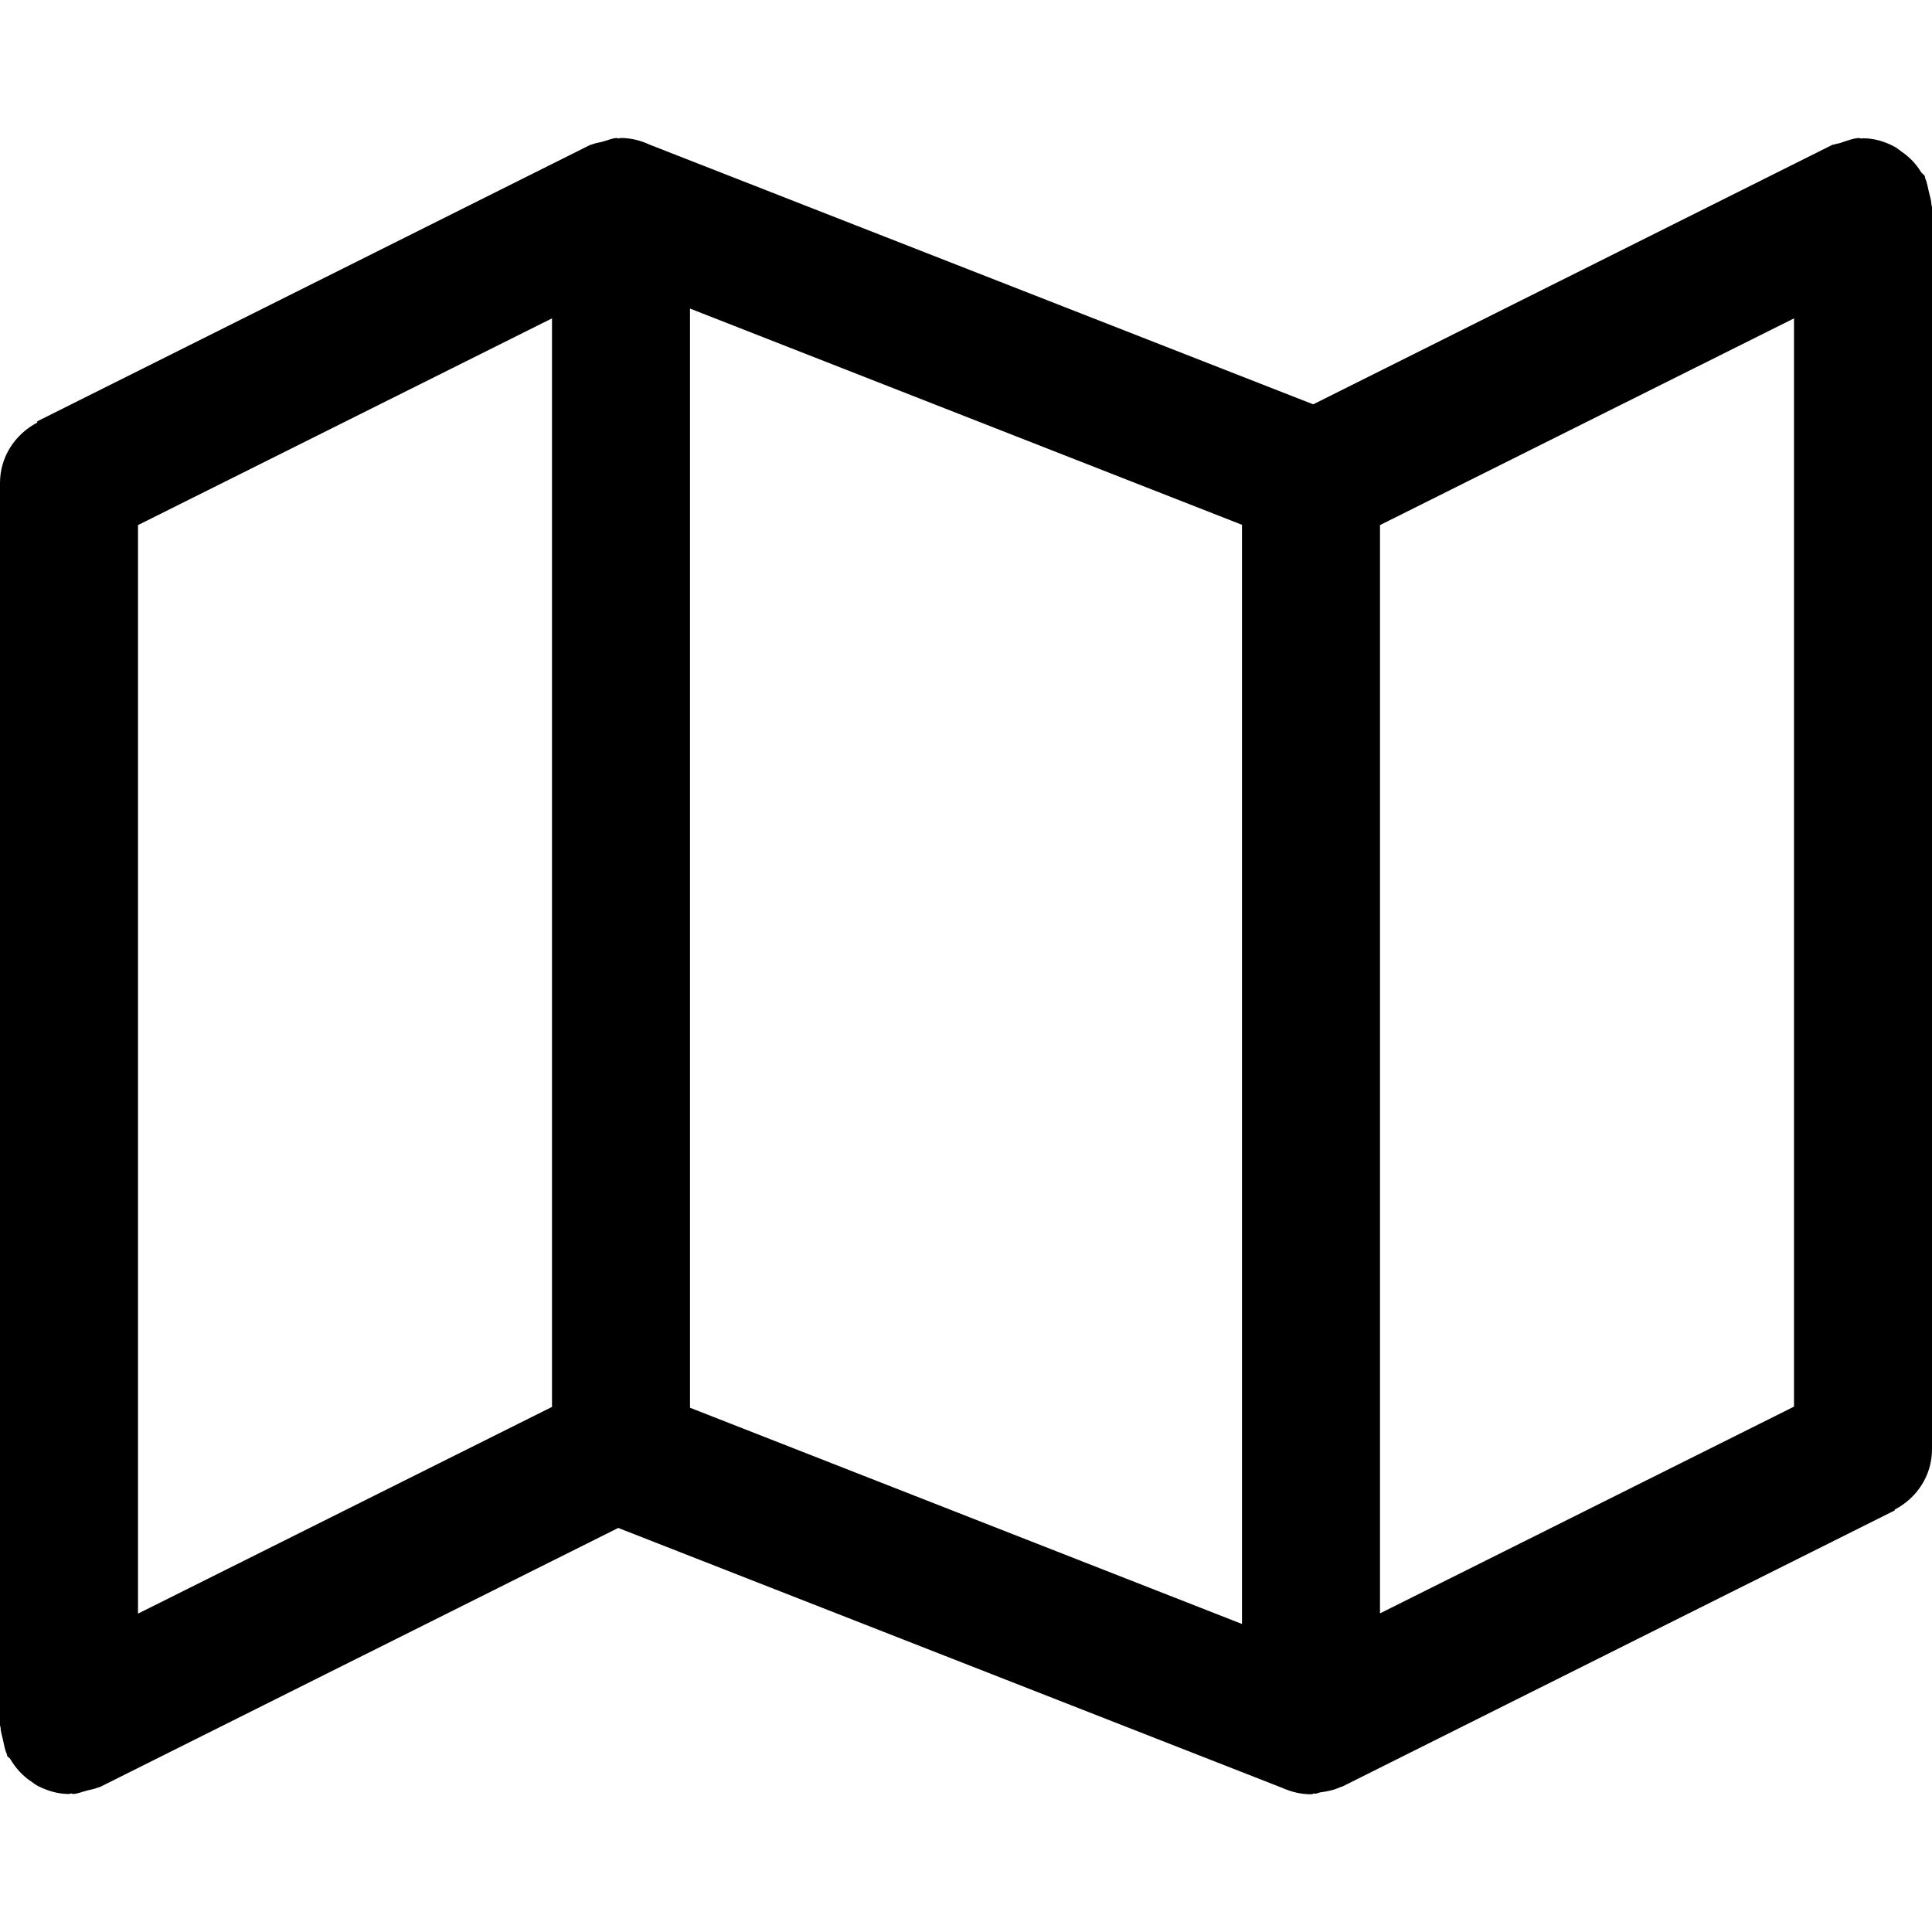
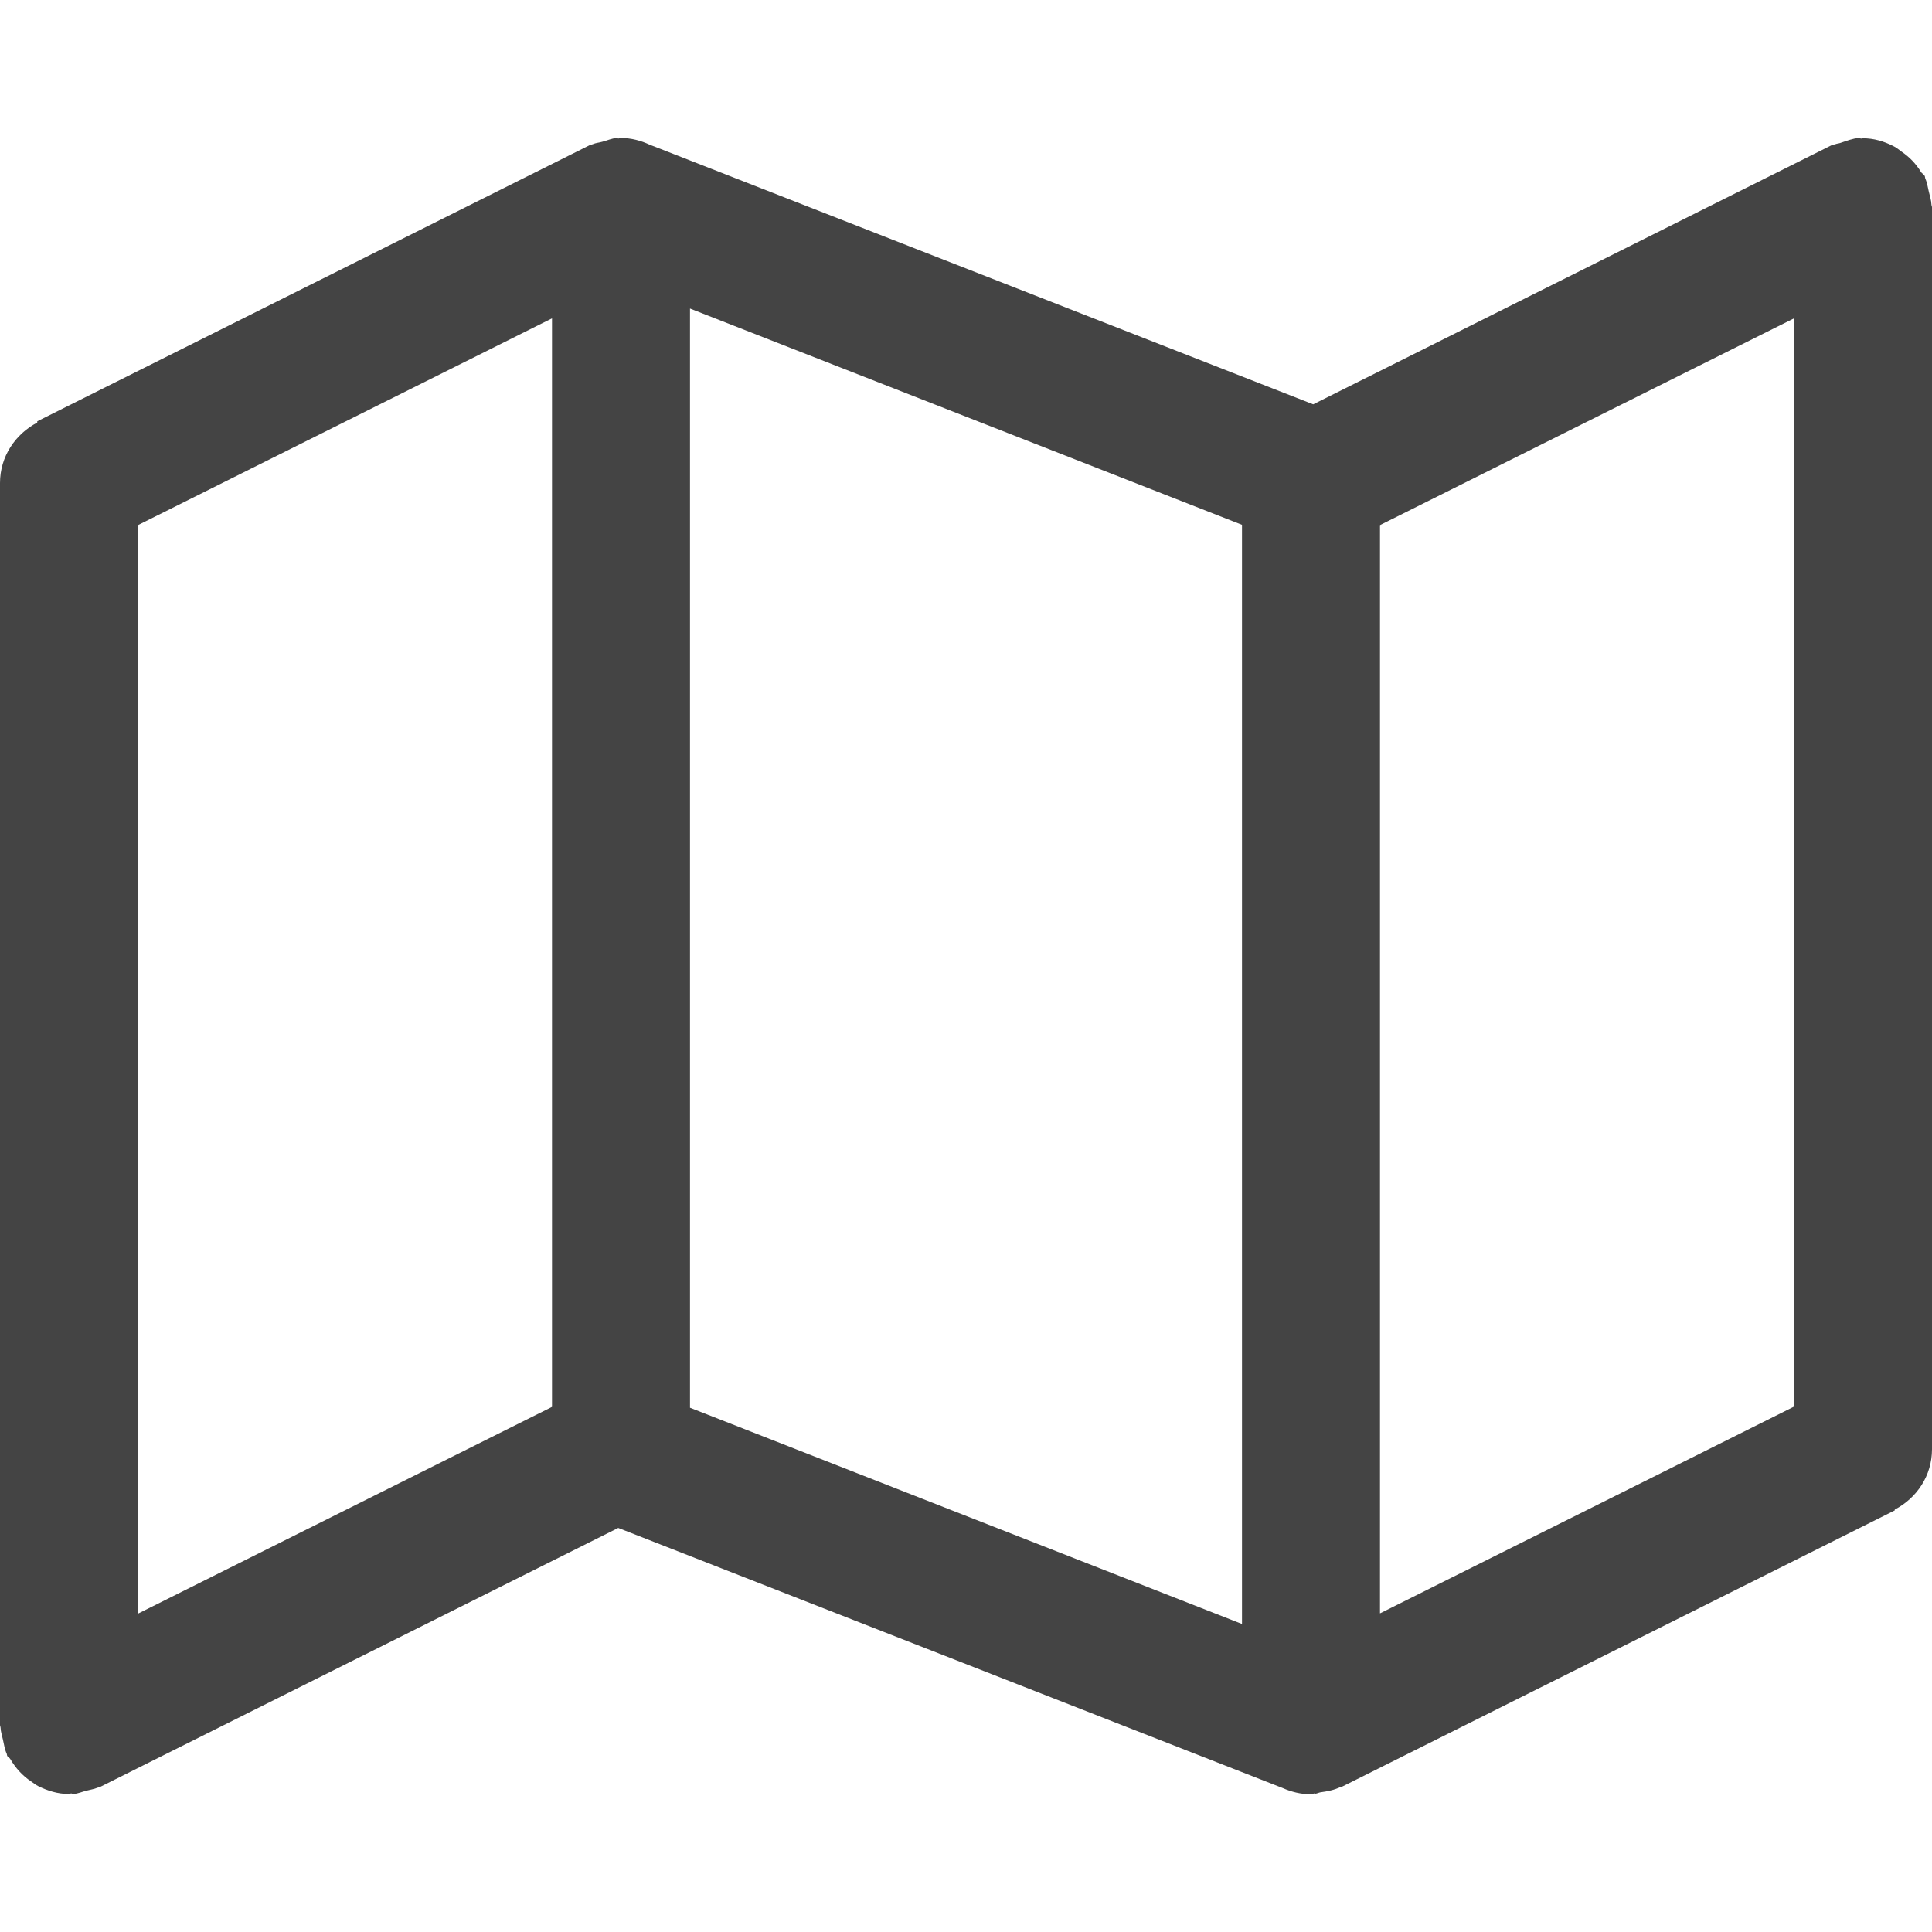
<svg xmlns="http://www.w3.org/2000/svg" viewBox="0 0 14 14" height="14" width="14" id="svg109" version="1.1">
  <defs id="defs113" />
-   <path id="rect828-8" d="M 4.469 1 C 4.434 1.002 4.4 1.018 4.365 1.027 C 4.342 1.034 4.317 1.035 4.295 1.045 C 4.289 1.048 4.282 1.048 4.275 1.051 L 0.27 3.053 L 0.27 3.062 C 0.111 3.146 1.7200928e-017 3.308 0 3.5 L 0 12.5 C 0 12.507 0.004 12.513 0.004 12.52 C 0.005 12.549 0.015 12.576 0.021 12.605 C 0.029 12.641 0.034 12.677 0.049 12.709 C 0.051 12.714 0.05 12.72 0.053 12.725 C 0.058 12.734 0.069 12.737 0.074 12.746 C 0.113 12.812 0.163 12.868 0.227 12.91 C 0.244 12.922 0.259 12.934 0.277 12.943 C 0.345 12.977 0.419 13 0.5 13 C 0.506 13 0.51 12.996 0.516 12.996 C 0.521 12.996 0.526 13 0.531 13 C 0.565 12.998 0.597 12.983 0.631 12.975 C 0.656 12.968 0.682 12.965 0.705 12.955 C 0.711 12.952 0.718 12.952 0.725 12.949 L 4.48 11.072 L 9.295 12.957 C 9.358 12.985 9.427 13.002 9.5 13.002 C 9.503 13.002 9.508 13 9.512 13 C 9.516 13 9.519 12.996 9.523 12.996 C 9.523 12.996 9.525 12.996 9.525 12.996 C 9.527 12.996 9.529 12.998 9.531 12.998 C 9.544 12.997 9.556 12.99 9.568 12.988 C 9.62 12.981 9.67 12.971 9.715 12.949 C 9.718 12.948 9.722 12.949 9.725 12.947 L 13.73 10.945 L 13.73 10.939 C 13.889 10.856 14 10.694 14 10.502 L 14 1.502 C 14 1.495 13.996 1.489 13.996 1.482 C 13.995 1.451 13.984 1.42 13.977 1.389 C 13.969 1.356 13.965 1.323 13.951 1.293 C 13.949 1.287 13.95 1.281 13.947 1.275 C 13.941 1.263 13.927 1.258 13.92 1.246 C 13.884 1.187 13.838 1.139 13.781 1.1 C 13.759 1.084 13.741 1.068 13.717 1.057 C 13.651 1.024 13.579 1.002 13.5 1.002 C 13.496 1.002 13.492 1.004 13.488 1.004 C 13.481 1.004 13.476 1 13.469 1 C 13.425 1.003 13.381 1.021 13.338 1.035 C 13.325 1.04 13.311 1.04 13.299 1.045 C 13.291 1.048 13.283 1.047 13.275 1.051 L 9.516 2.93 L 4.748 1.064 L 4.746 1.062 C 4.744 1.061 4.742 1.062 4.74 1.061 L 4.709 1.049 C 4.645 1.019 4.575 1 4.5 1 C 4.495 1 4.49 1.002 4.484 1.002 C 4.484 1.002 4.483 1.004 4.482 1.004 C 4.478 1.004 4.474 1 4.469 1 z M 5 2.236 L 9 3.803 L 9 11.768 L 5 10.201 L 5 2.236 z M 4 2.307 L 4 10.195 L 1 11.693 L 1 3.805 L 4 2.307 z M 13 2.307 L 13 10.193 L 10 11.691 L 10 3.805 L 13 2.307 z " style="opacity:1;fill:#000000;fill-opacity:1;stroke:none;stroke-width:0.366;stroke-linecap:square;stroke-miterlimit:4;stroke-dasharray:none;stroke-opacity:1;paint-order:markers stroke fill" />
+   <path id="rect828-8" d="M 4.469 1 C 4.434 1.002 4.4 1.018 4.365 1.027 C 4.342 1.034 4.317 1.035 4.295 1.045 C 4.289 1.048 4.282 1.048 4.275 1.051 L 0.27 3.053 L 0.27 3.062 C 0.111 3.146 1.7200928e-017 3.308 0 3.5 L 0 12.5 C 0 12.507 0.004 12.513 0.004 12.52 C 0.005 12.549 0.015 12.576 0.021 12.605 C 0.029 12.641 0.034 12.677 0.049 12.709 C 0.051 12.714 0.05 12.72 0.053 12.725 C 0.058 12.734 0.069 12.737 0.074 12.746 C 0.113 12.812 0.163 12.868 0.227 12.91 C 0.244 12.922 0.259 12.934 0.277 12.943 C 0.345 12.977 0.419 13 0.5 13 C 0.506 13 0.51 12.996 0.516 12.996 C 0.521 12.996 0.526 13 0.531 13 C 0.565 12.998 0.597 12.983 0.631 12.975 C 0.656 12.968 0.682 12.965 0.705 12.955 C 0.711 12.952 0.718 12.952 0.725 12.949 L 4.48 11.072 L 9.295 12.957 C 9.358 12.985 9.427 13.002 9.5 13.002 C 9.503 13.002 9.508 13 9.512 13 C 9.516 13 9.519 12.996 9.523 12.996 C 9.523 12.996 9.525 12.996 9.525 12.996 C 9.527 12.996 9.529 12.998 9.531 12.998 C 9.544 12.997 9.556 12.99 9.568 12.988 C 9.62 12.981 9.67 12.971 9.715 12.949 C 9.718 12.948 9.722 12.949 9.725 12.947 L 13.73 10.945 L 13.73 10.939 C 13.889 10.856 14 10.694 14 10.502 L 14 1.502 C 14 1.495 13.996 1.489 13.996 1.482 C 13.995 1.451 13.984 1.42 13.977 1.389 C 13.969 1.356 13.965 1.323 13.951 1.293 C 13.949 1.287 13.95 1.281 13.947 1.275 C 13.941 1.263 13.927 1.258 13.92 1.246 C 13.884 1.187 13.838 1.139 13.781 1.1 C 13.759 1.084 13.741 1.068 13.717 1.057 C 13.651 1.024 13.579 1.002 13.5 1.002 C 13.496 1.002 13.492 1.004 13.488 1.004 C 13.481 1.004 13.476 1 13.469 1 C 13.425 1.003 13.381 1.021 13.338 1.035 C 13.325 1.04 13.311 1.04 13.299 1.045 C 13.291 1.048 13.283 1.047 13.275 1.051 L 9.516 2.93 L 4.748 1.064 L 4.746 1.062 C 4.744 1.061 4.742 1.062 4.74 1.061 L 4.709 1.049 C 4.645 1.019 4.575 1 4.5 1 C 4.495 1 4.49 1.002 4.484 1.002 C 4.484 1.002 4.483 1.004 4.482 1.004 C 4.478 1.004 4.474 1 4.469 1 z M 5 2.236 L 9 3.803 L 9 11.768 L 5 10.201 L 5 2.236 z M 4 2.307 L 4 10.195 L 1 11.693 L 1 3.805 L 4 2.307 z M 13 2.307 L 13 10.193 L 10 11.691 L 10 3.805 L 13 2.307 z " style="opacity:1;fill:#444444;fill-opacity:1;stroke:none;stroke-width:0.366;stroke-linecap:square;stroke-miterlimit:4;stroke-dasharray:none;stroke-opacity:1;paint-order:markers stroke fill" />
</svg>
